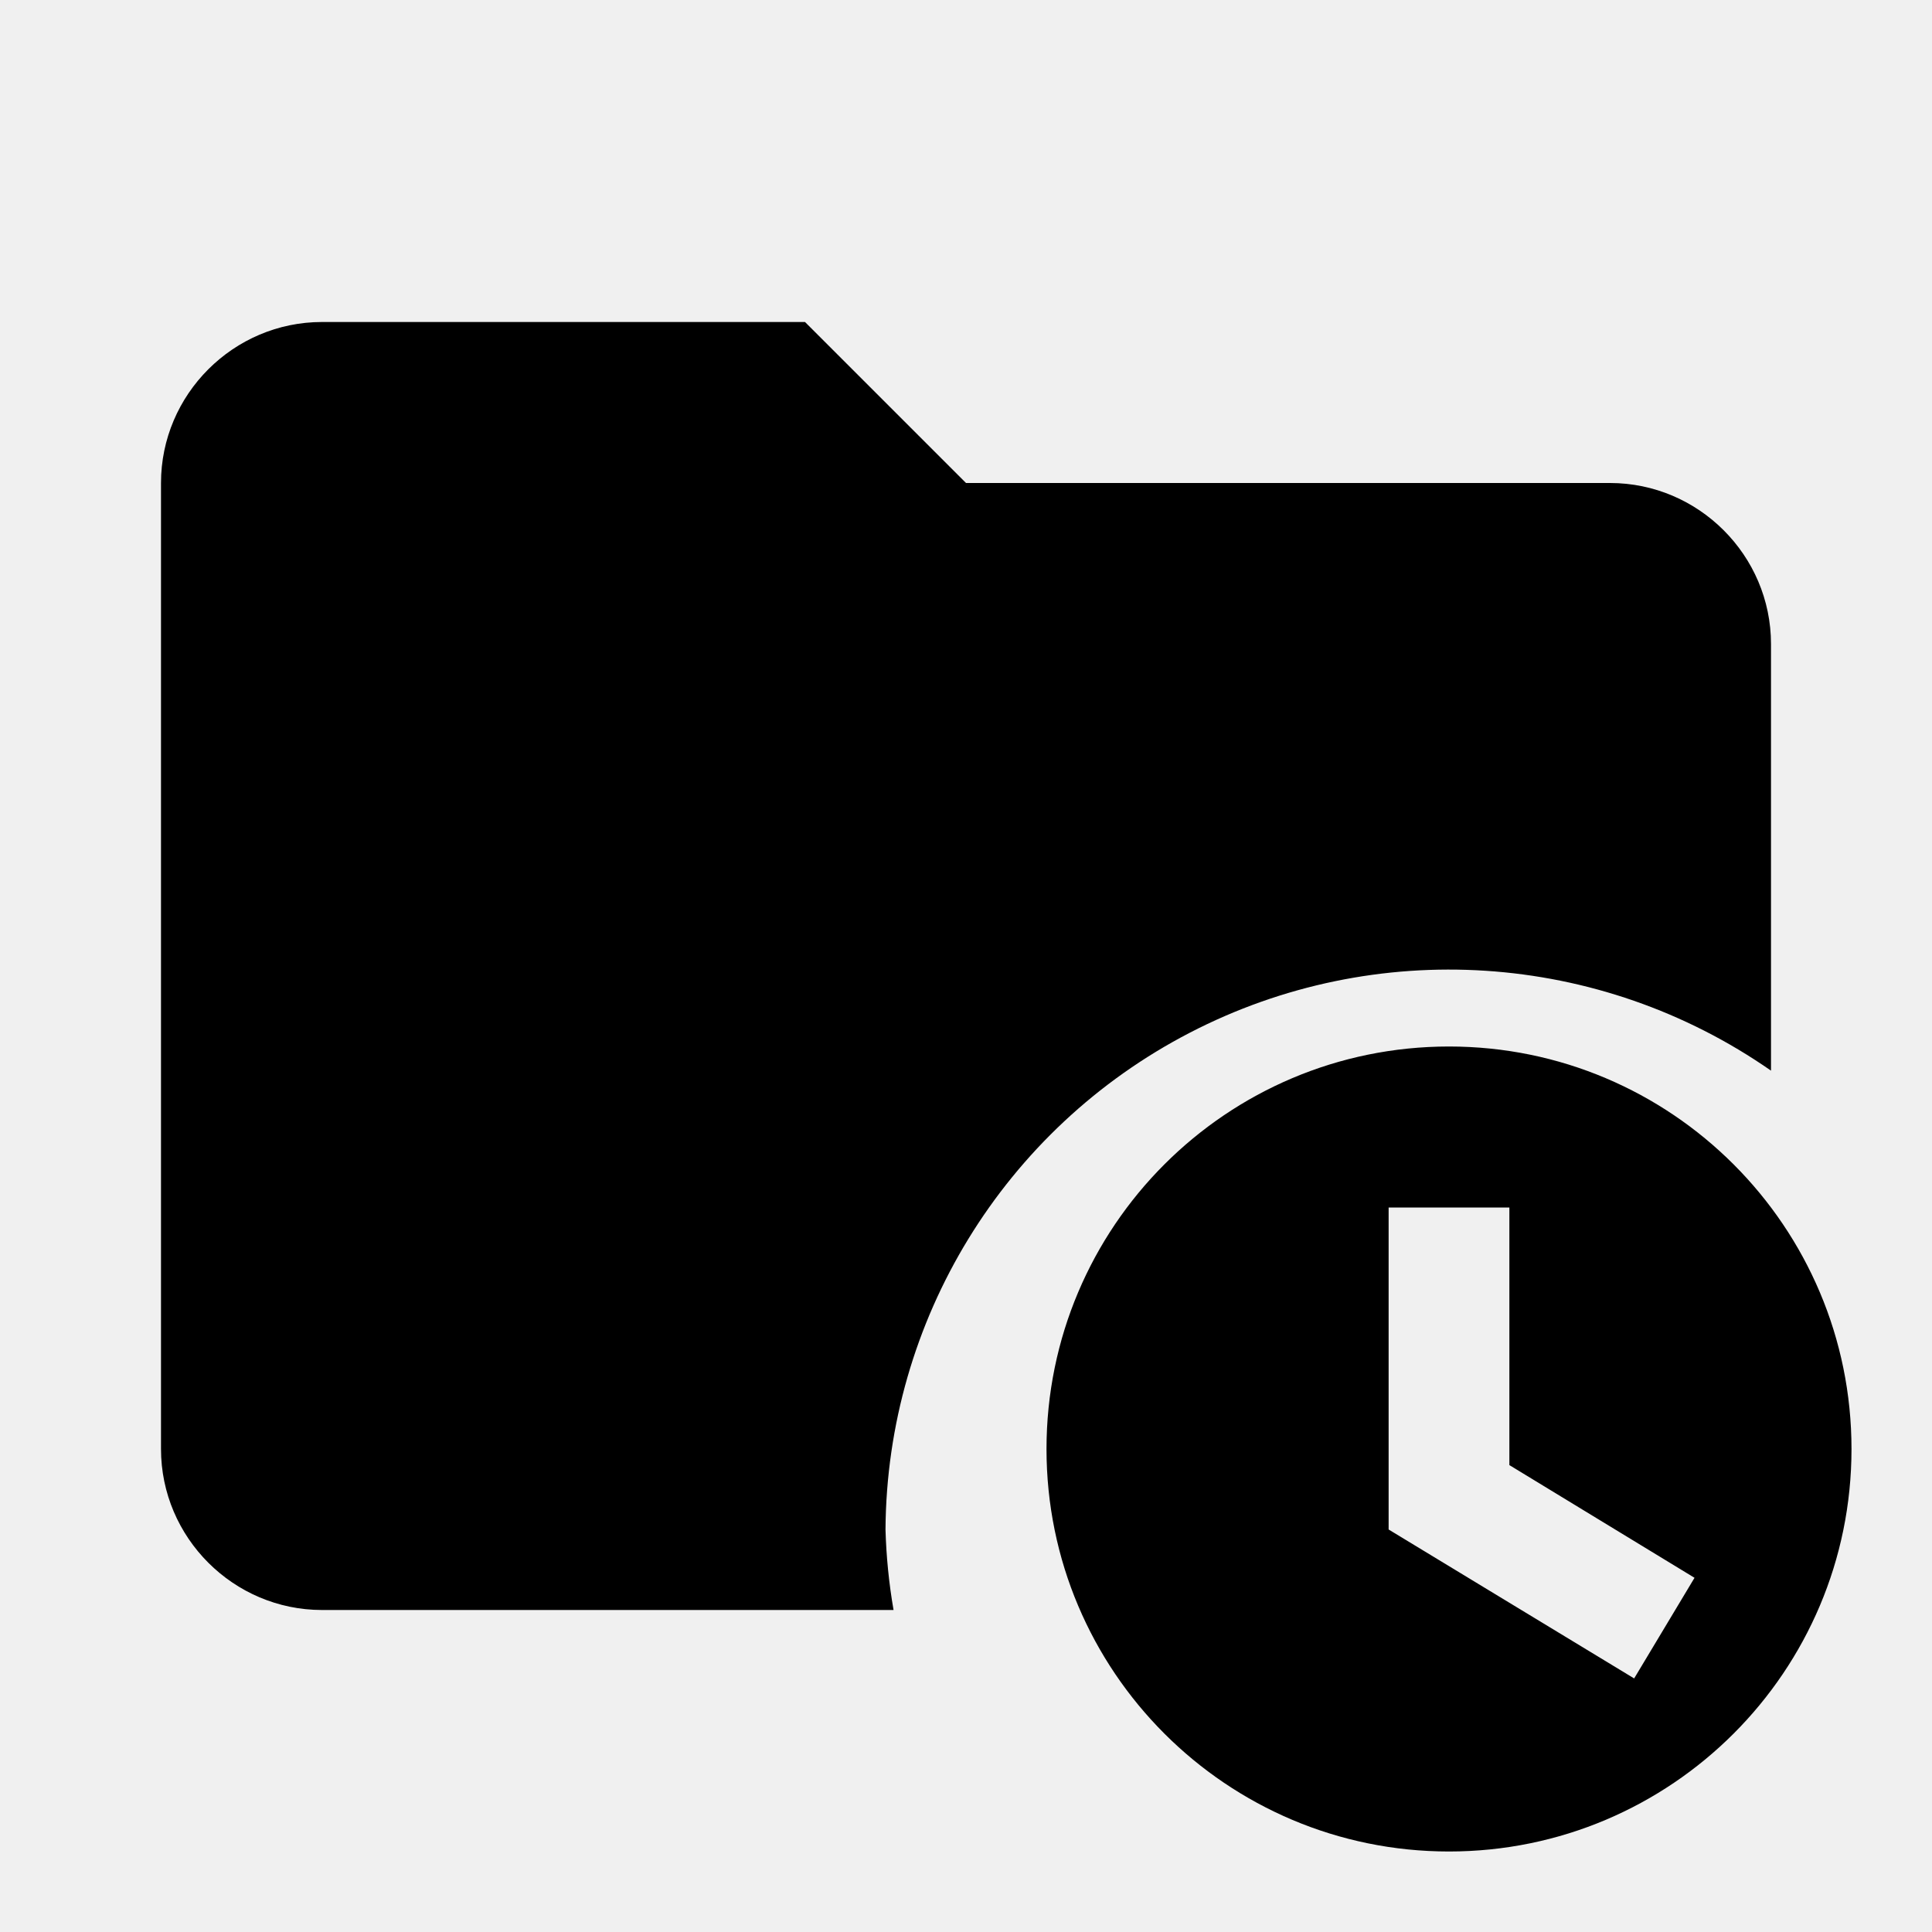
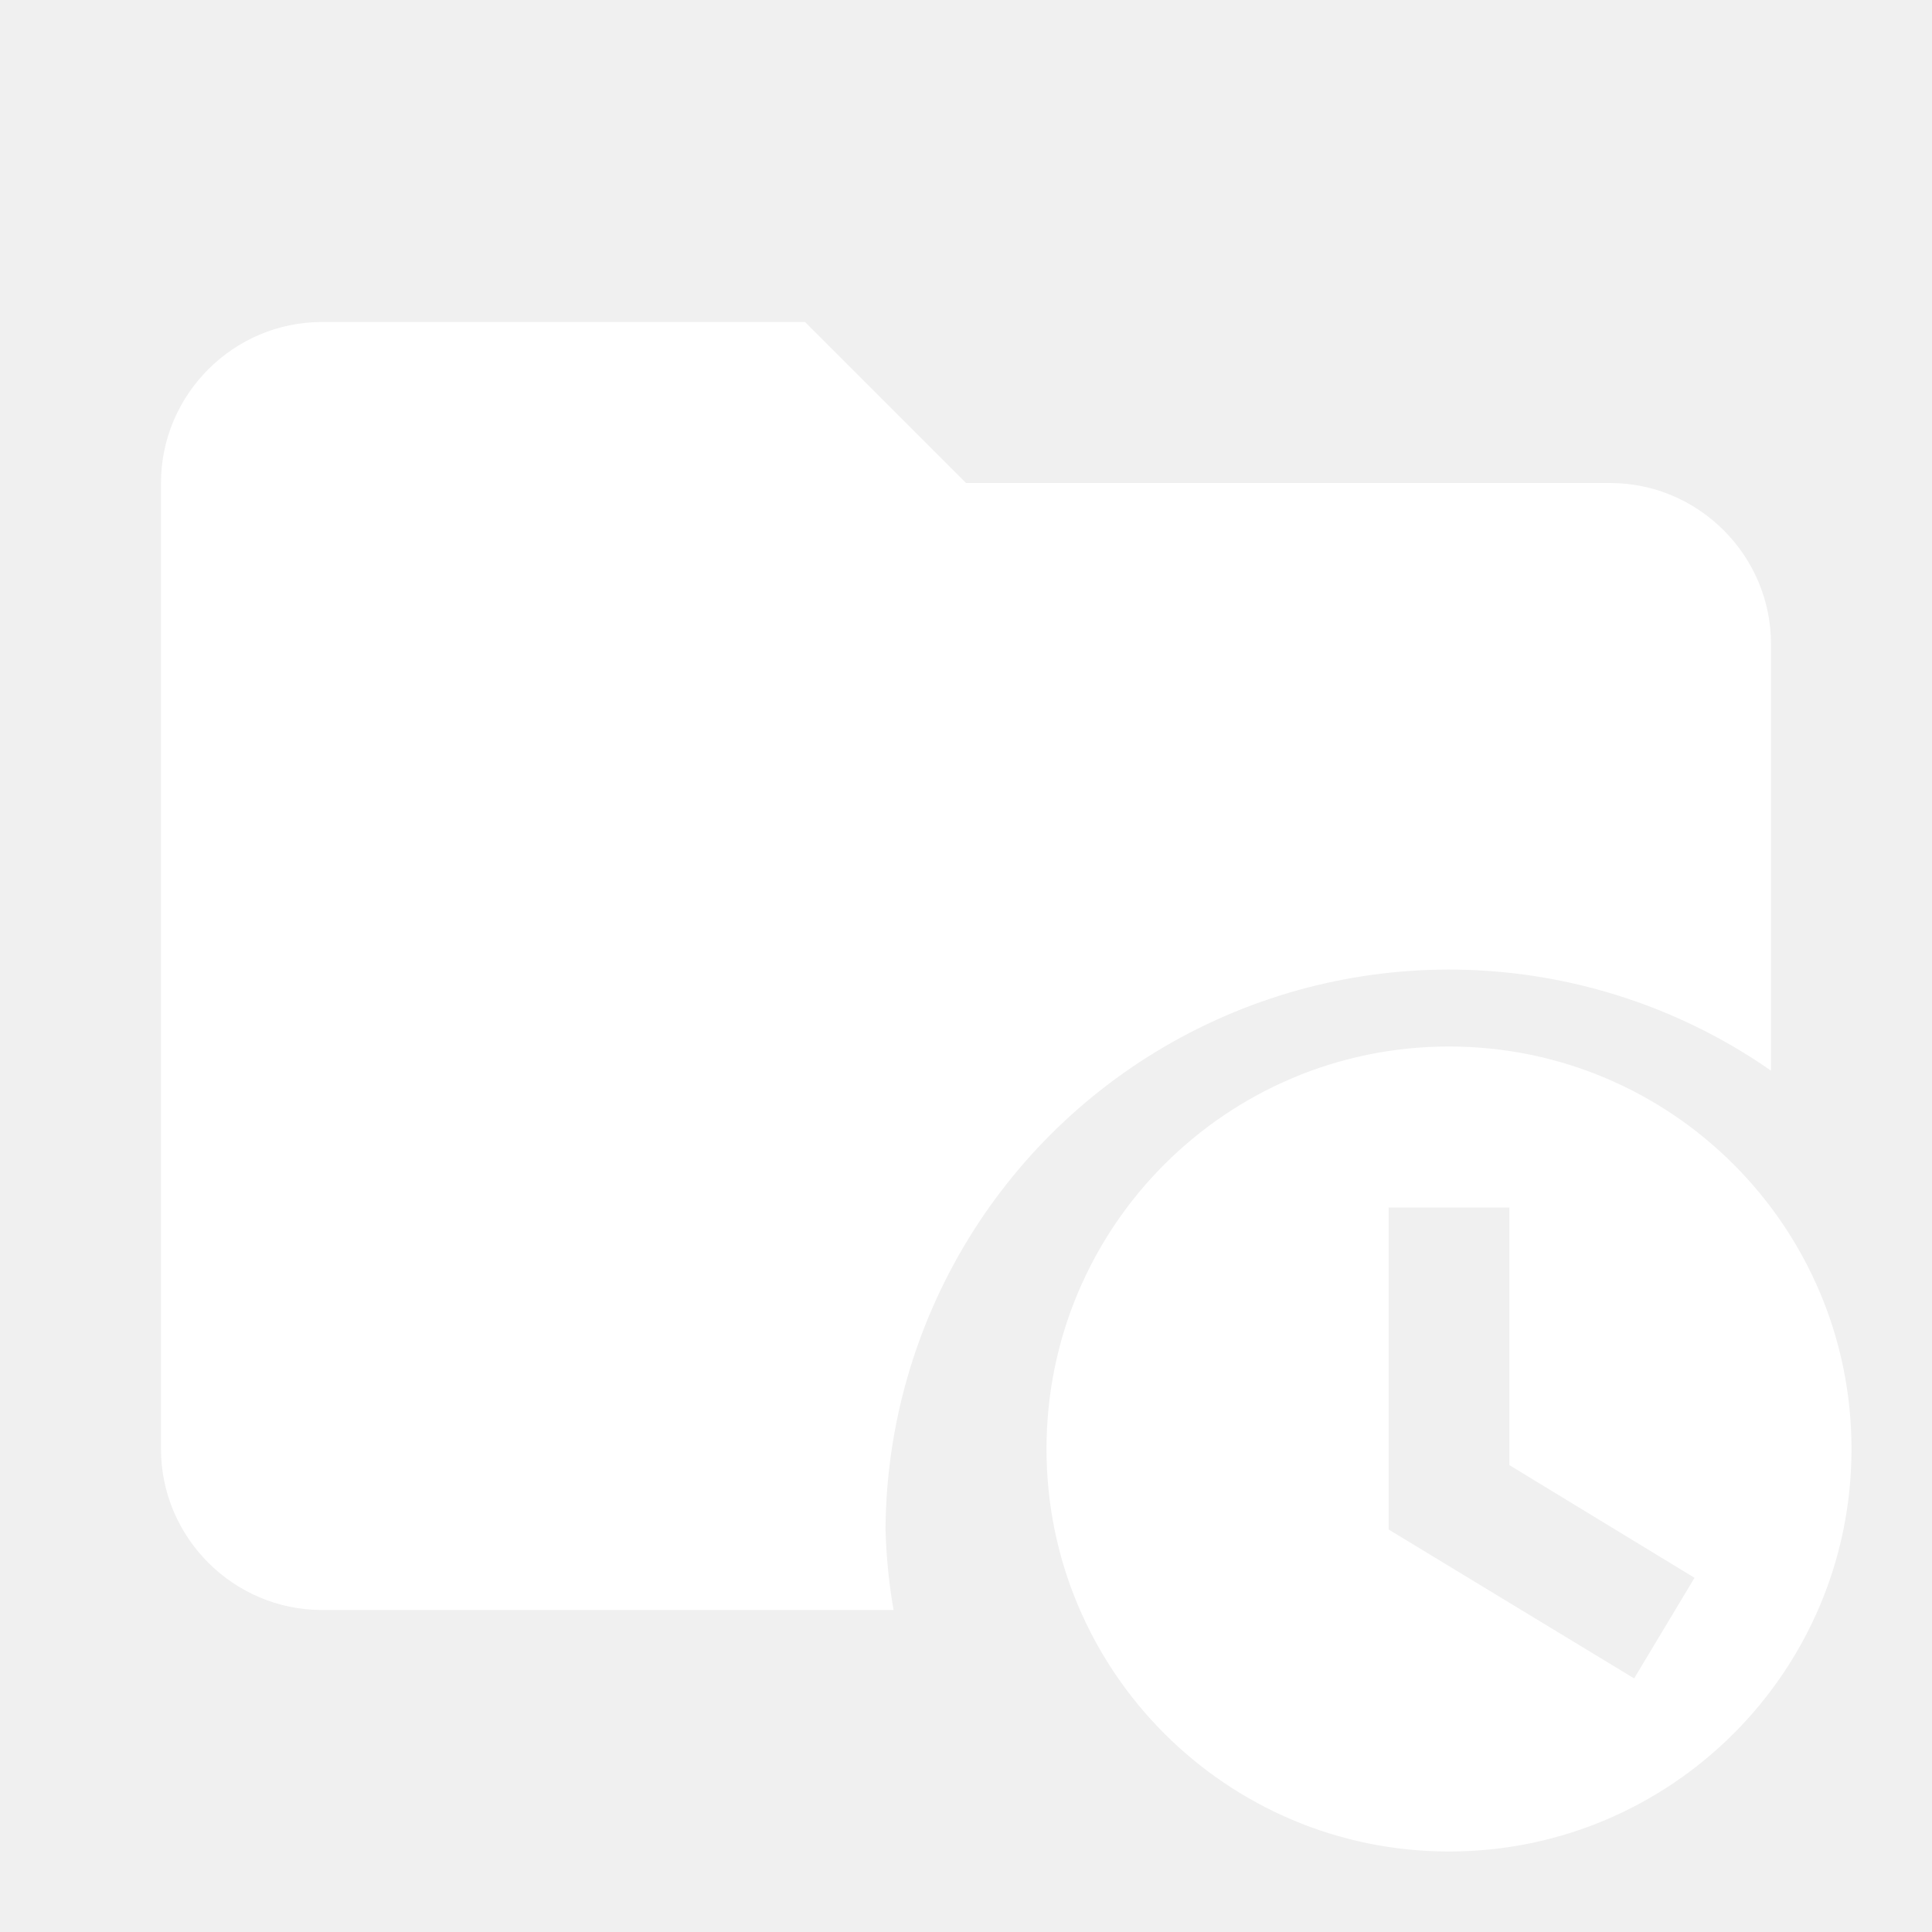
<svg xmlns="http://www.w3.org/2000/svg" viewBox="0 0 24 24" width="24" height="24">
-   <path fill="#000" d="M10 4H4c-1.1 0-2 .9-2 2v12c0 1.1.9 2 2 2h7.1a7 7 0 0 1-.1-1 7 7 0 0 1 11-5.7V8c0-1.1-.9-2-2-2h-8l-2-2zm8 9a5 5 0 1 0 0 10 5 5 0 0 0 0-10zm-.75 2h1.5v3.2l2.3 1.4-.75 1.25-3.05-1.85V15z" />
+   <path fill="#fff" d="M10 4H4c-1.1 0-2 .9-2 2v12c0 1.1.9 2 2 2h7.1a7 7 0 0 1-.1-1 7 7 0 0 1 11-5.7V8c0-1.1-.9-2-2-2h-8l-2-2zm8 9a5 5 0 1 0 0 10 5 5 0 0 0 0-10zm-.75 2h1.5v3.2l2.3 1.4-.75 1.25-3.05-1.85V15z" />
</svg>
